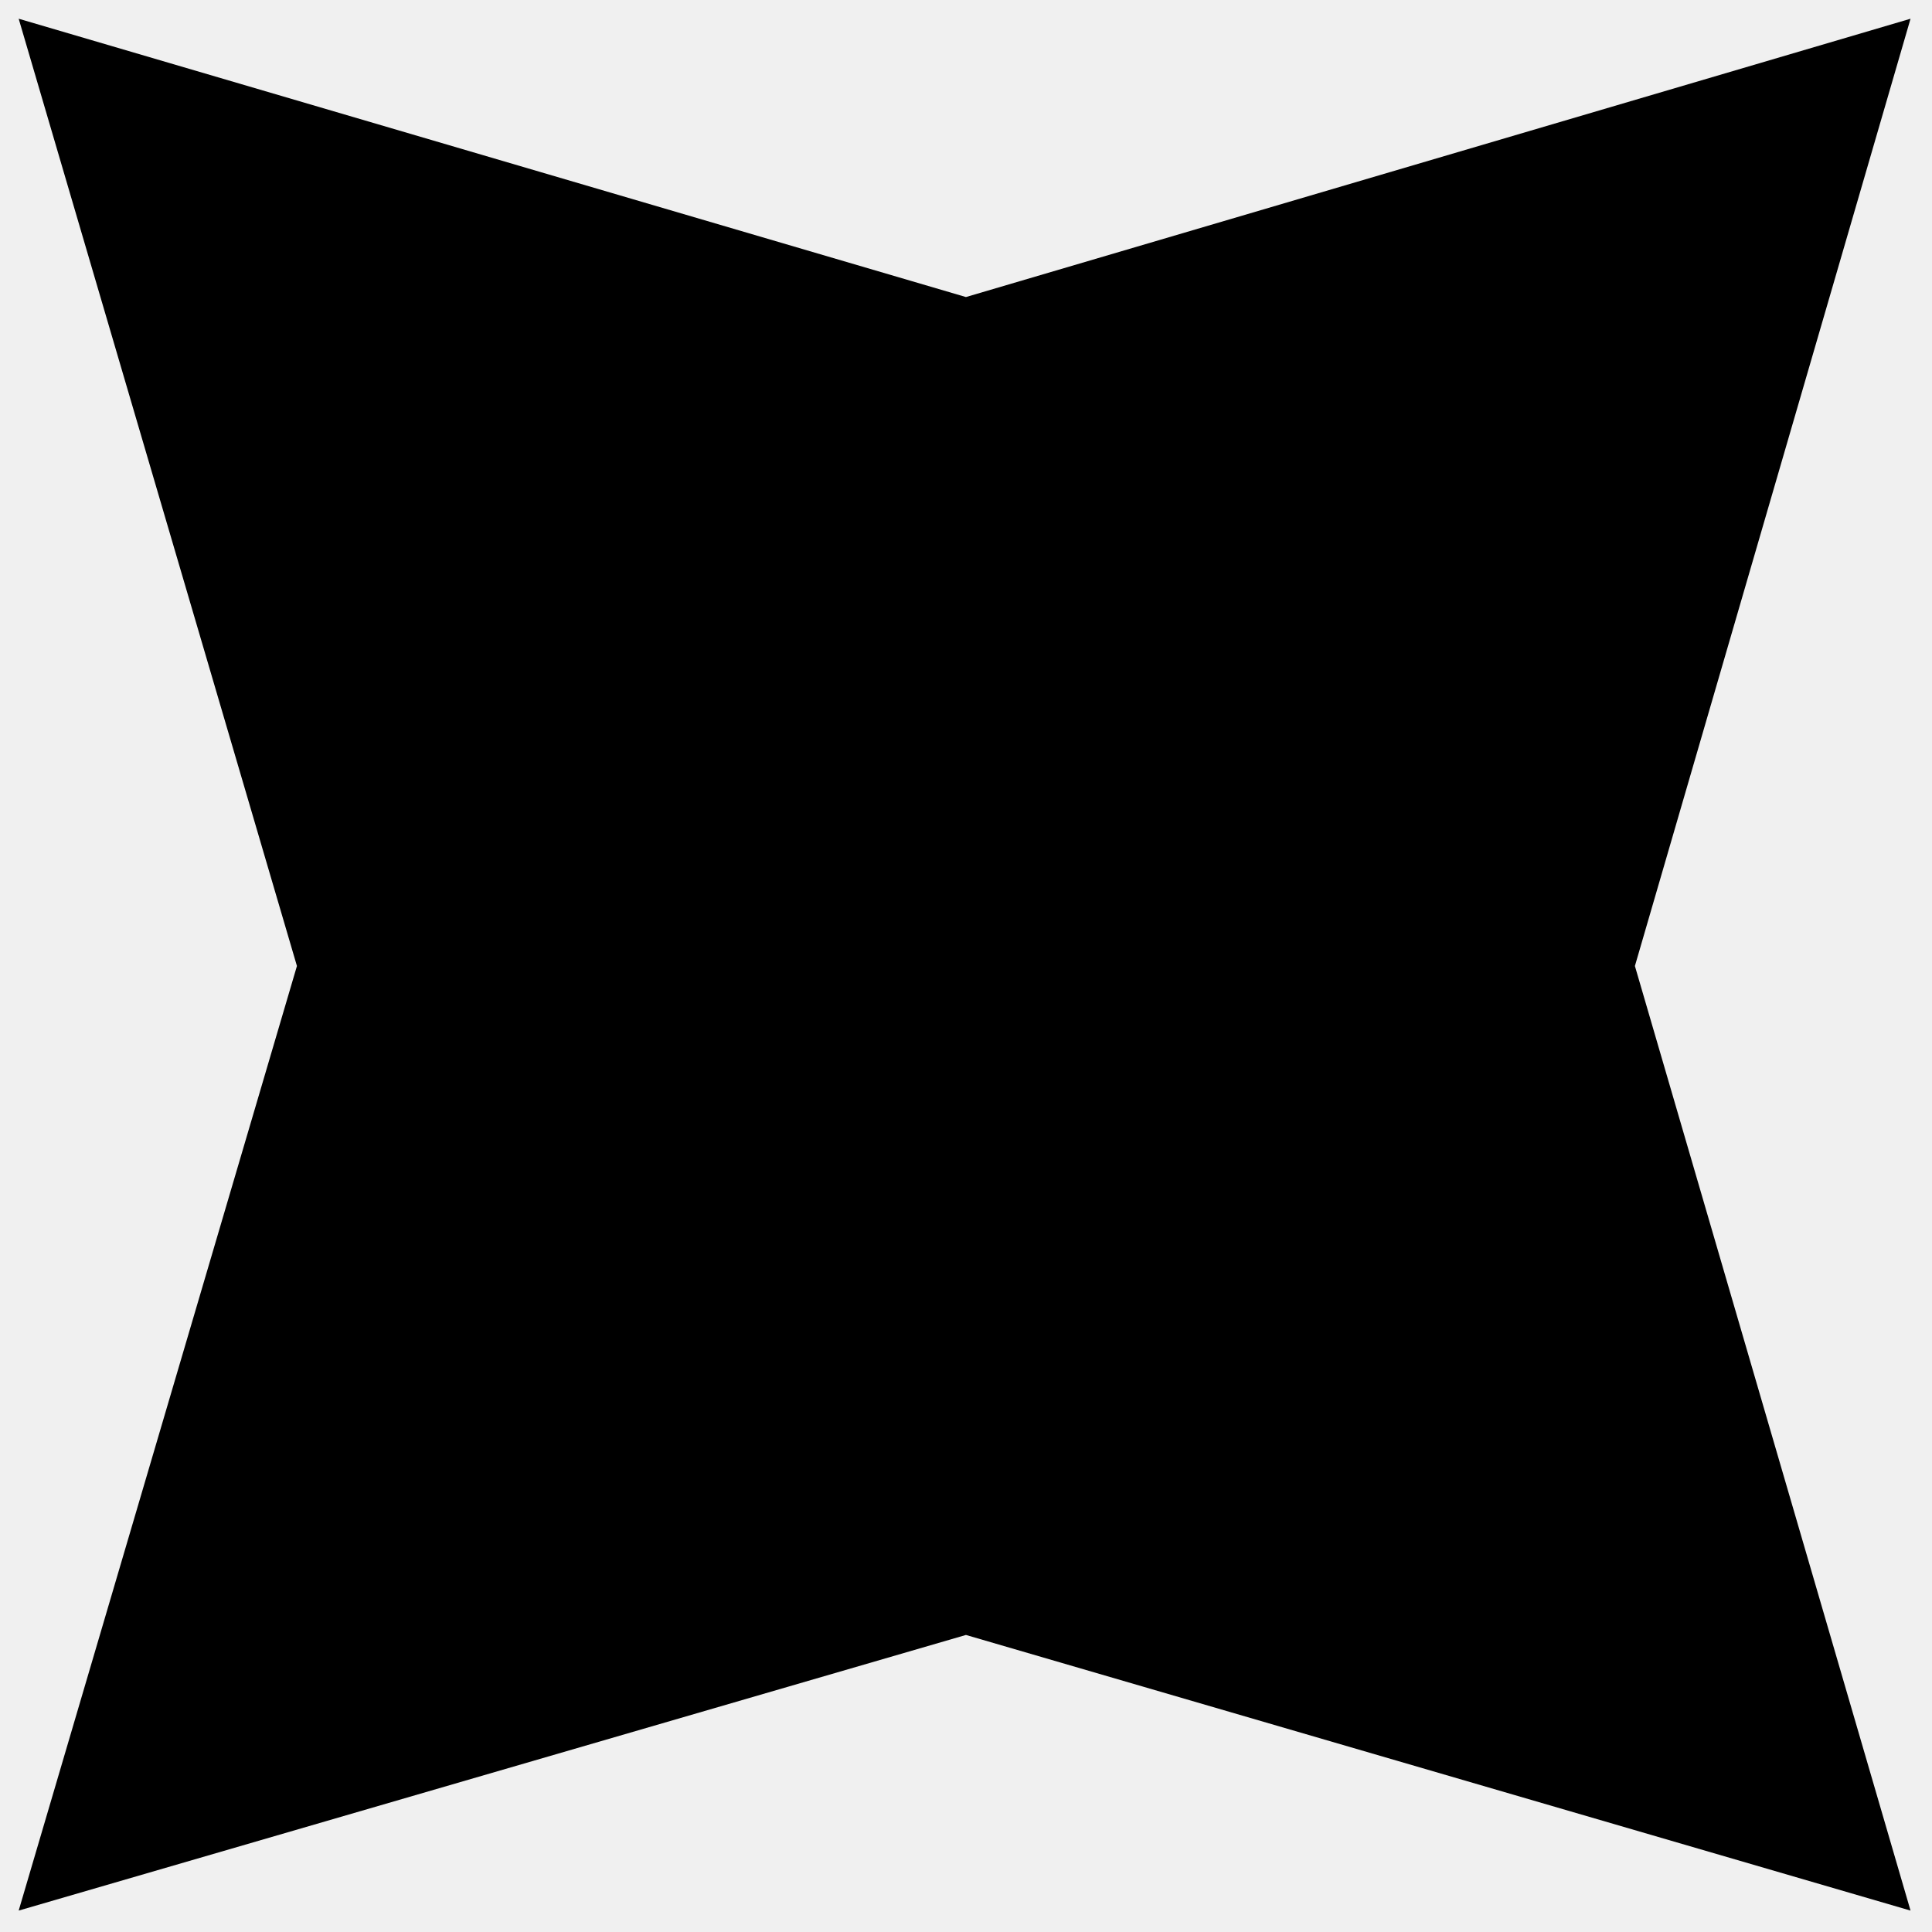
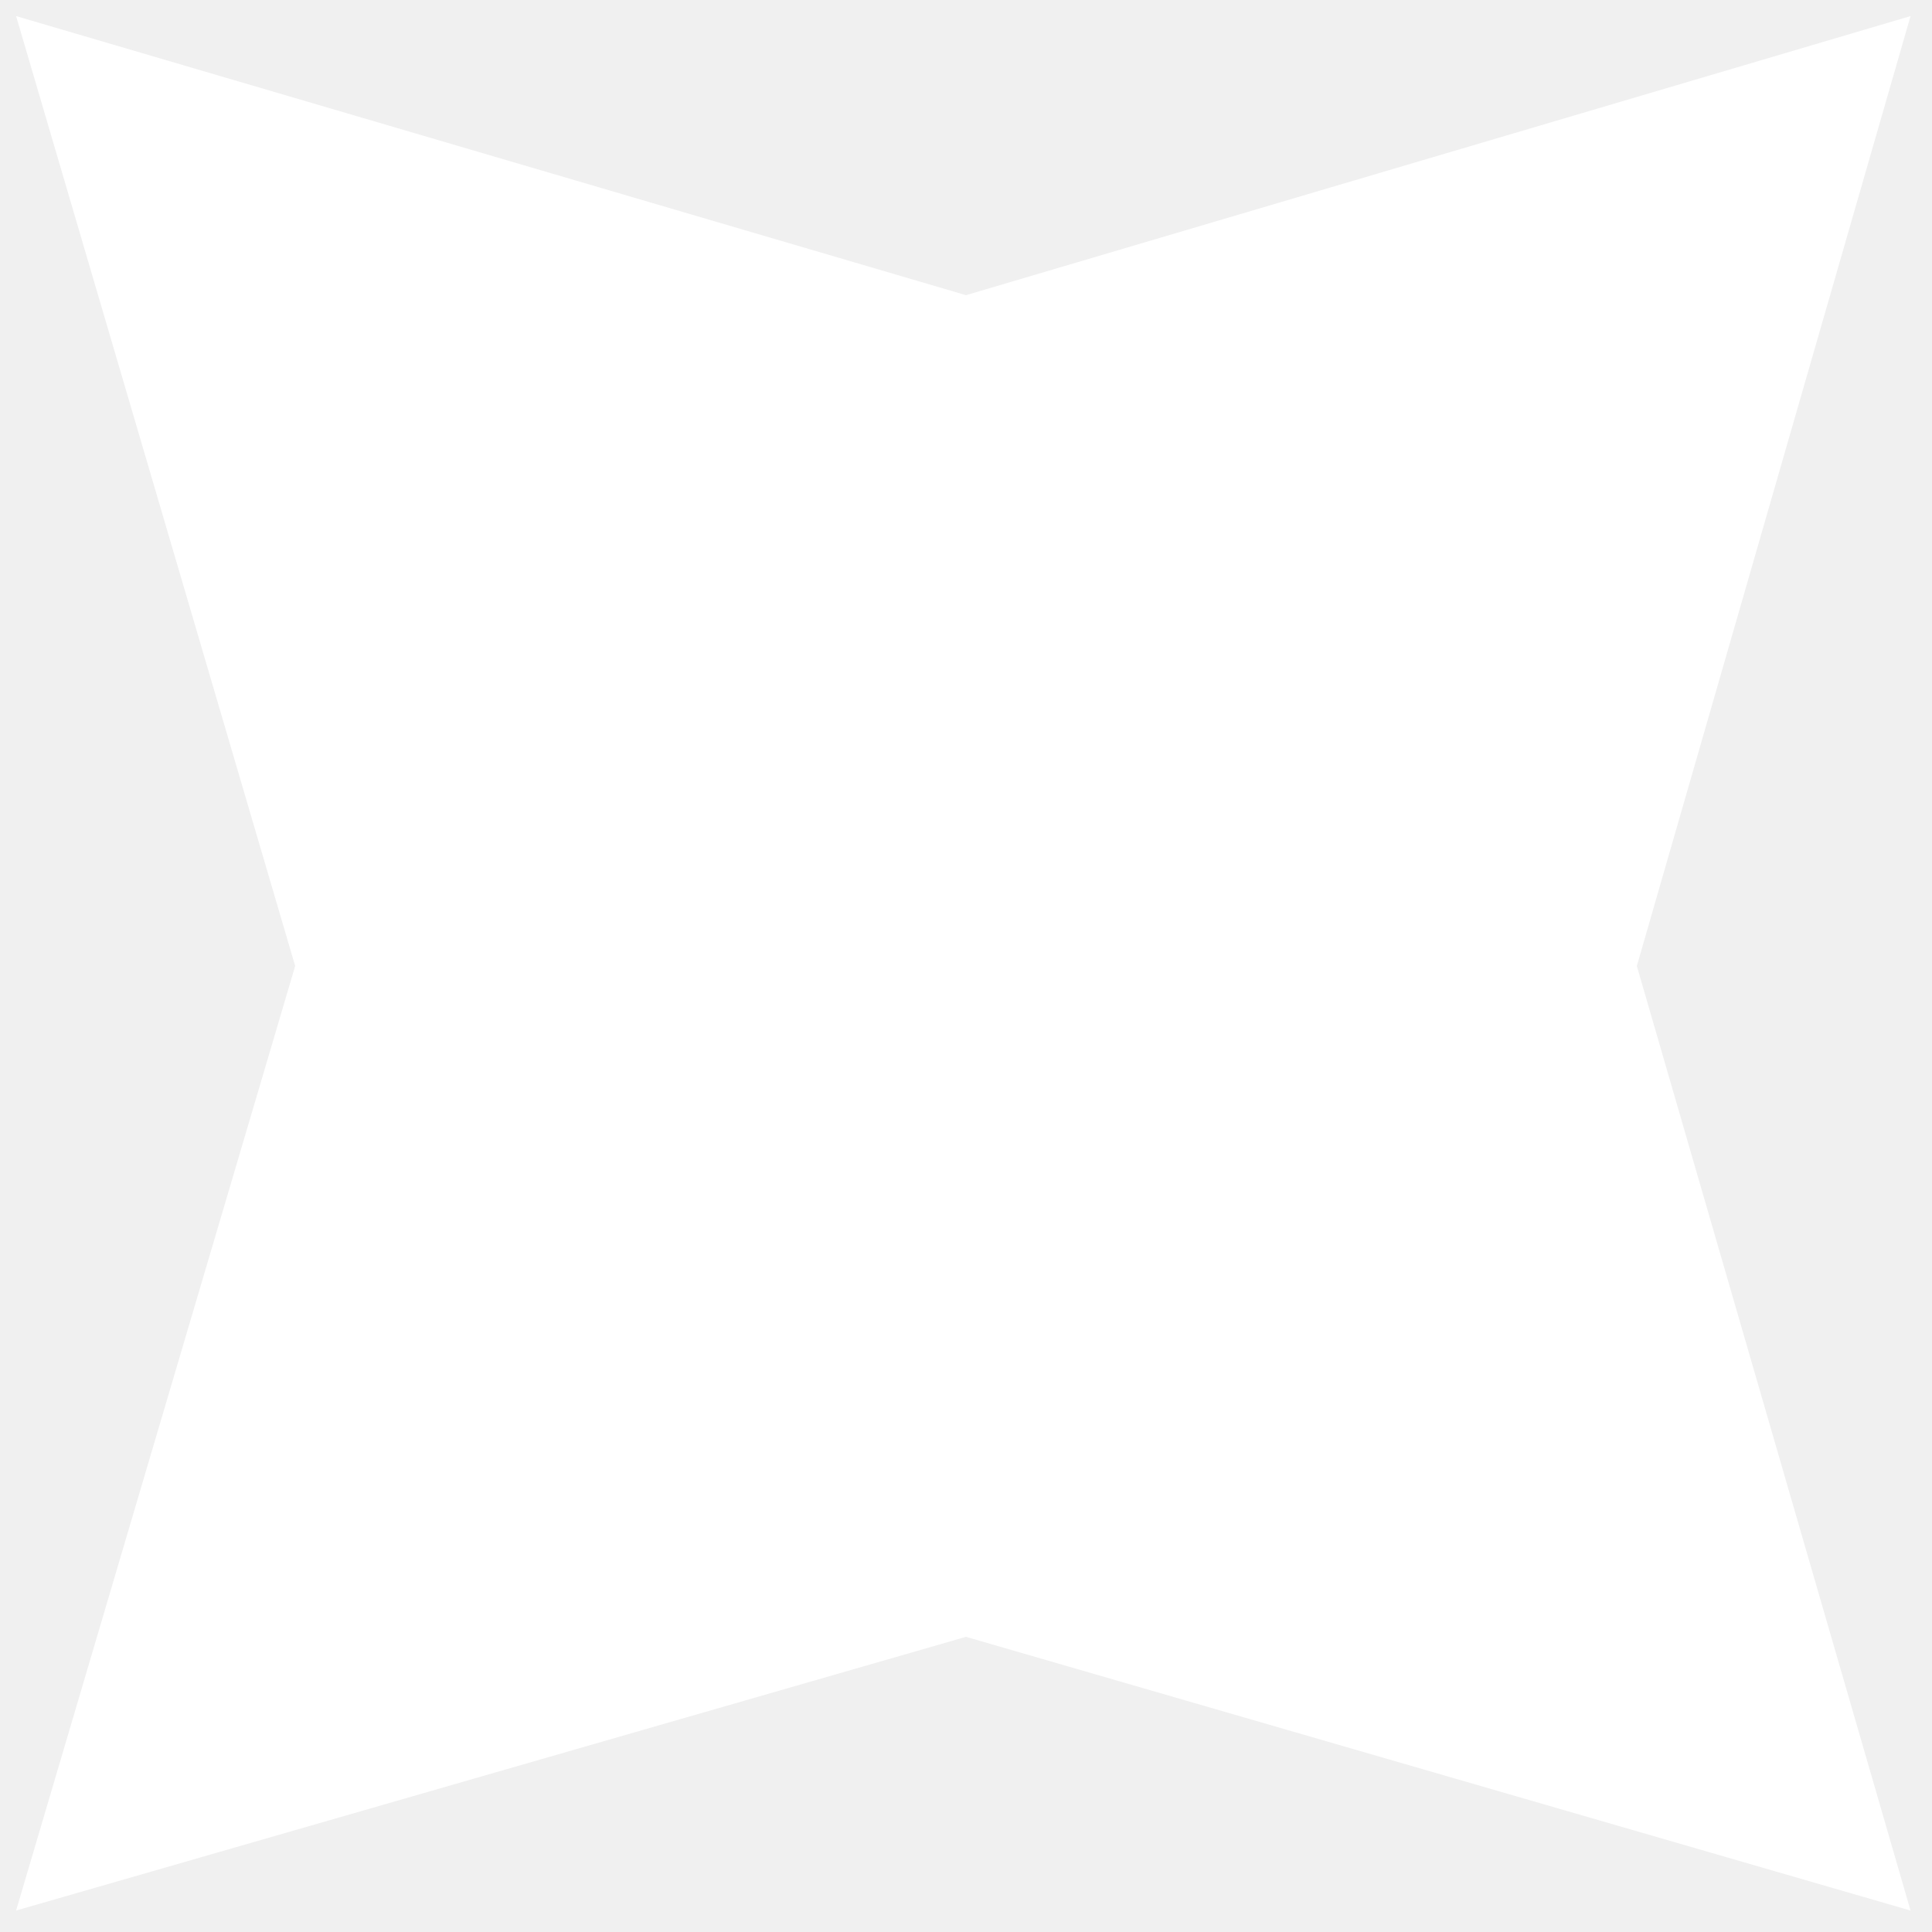
- <svg xmlns="http://www.w3.org/2000/svg" width="36" height="36" viewBox="0 0 36 36" fill="none">
-   <path d="M17.999 5.535L35.6 0.349L30.464 18L35.6 35.601L17.999 30.465L0.348 35.601L5.533 18L0.348 0.349L17.999 5.535Z" fill="black" />
+ <svg xmlns="http://www.w3.org/2000/svg" version="1.1" id="Слой_1" x="0px" y="0px" viewBox="0 0 36 36" style="enable-background:new 0 0 36 36;" xml:space="preserve">
+   <style type="text/css">
+ 	.st0{fill:#FFFFFF;}
+ </style>
+   <path class="st0" d="M18,5.5l17.6-5.2L30.5,18l5.1,17.6L18,30.5L0.3,35.6L5.5,18L0.3,0.3L18,5.5z" />
</svg>
